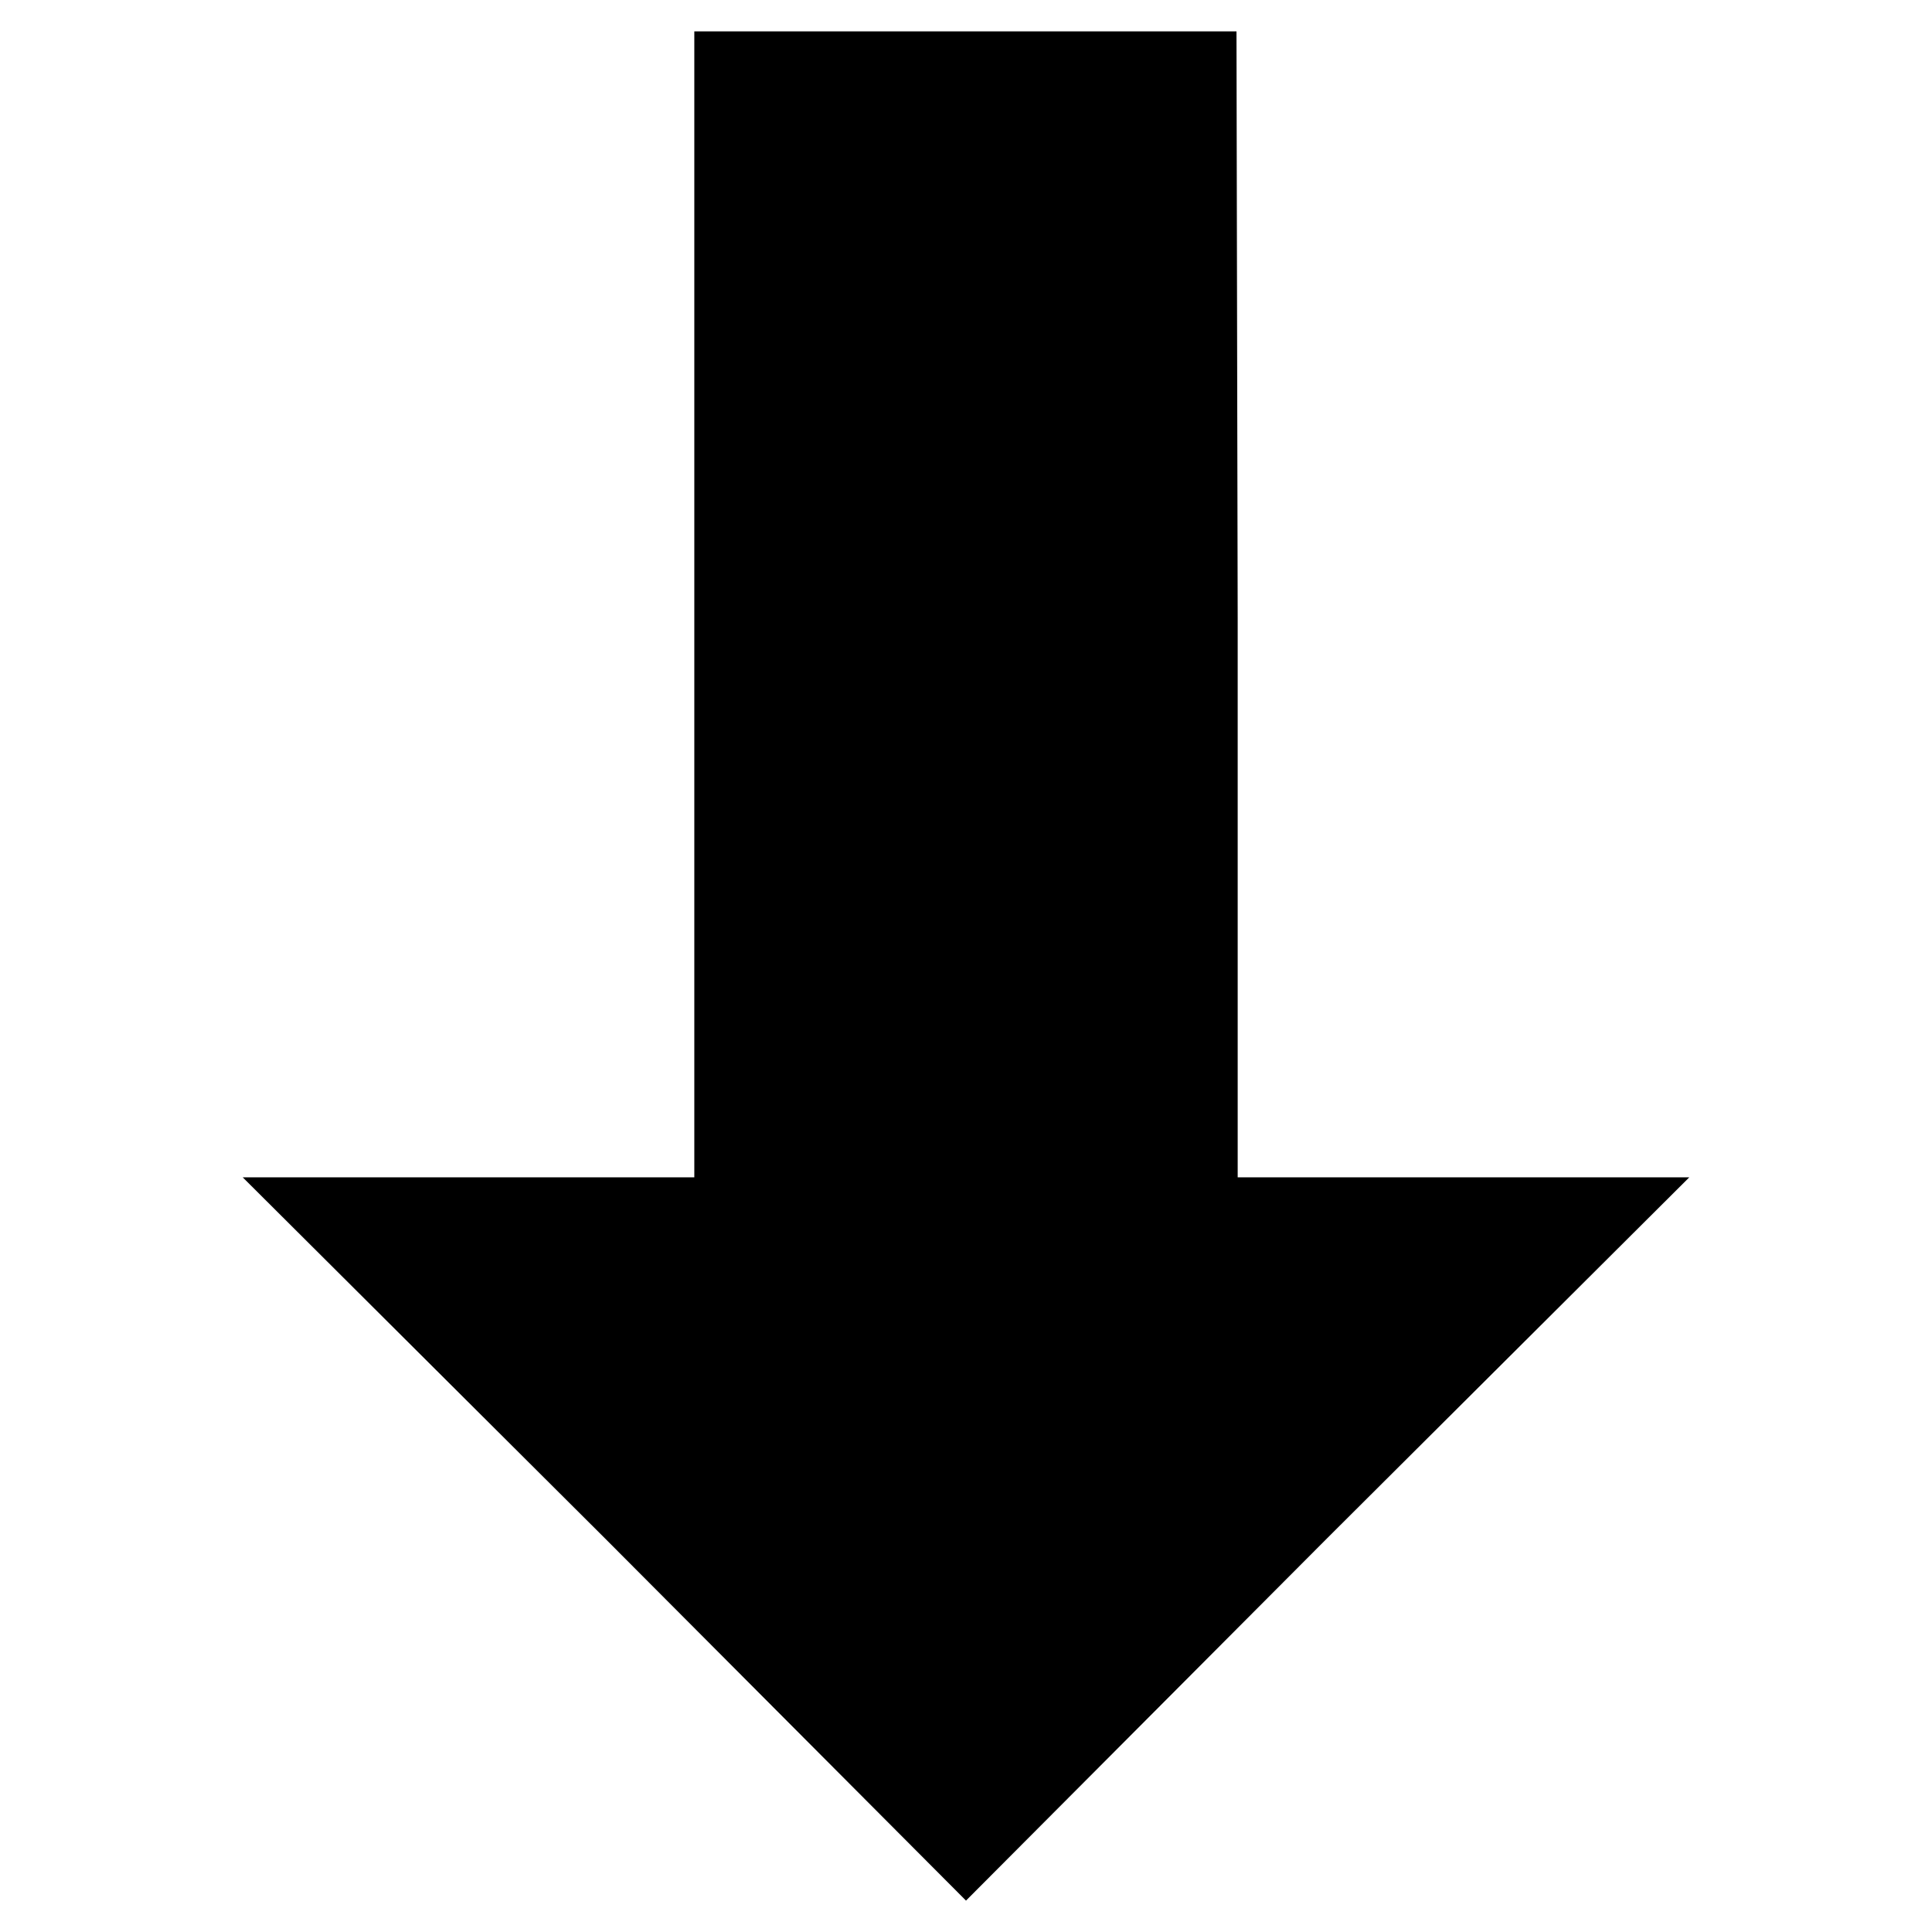
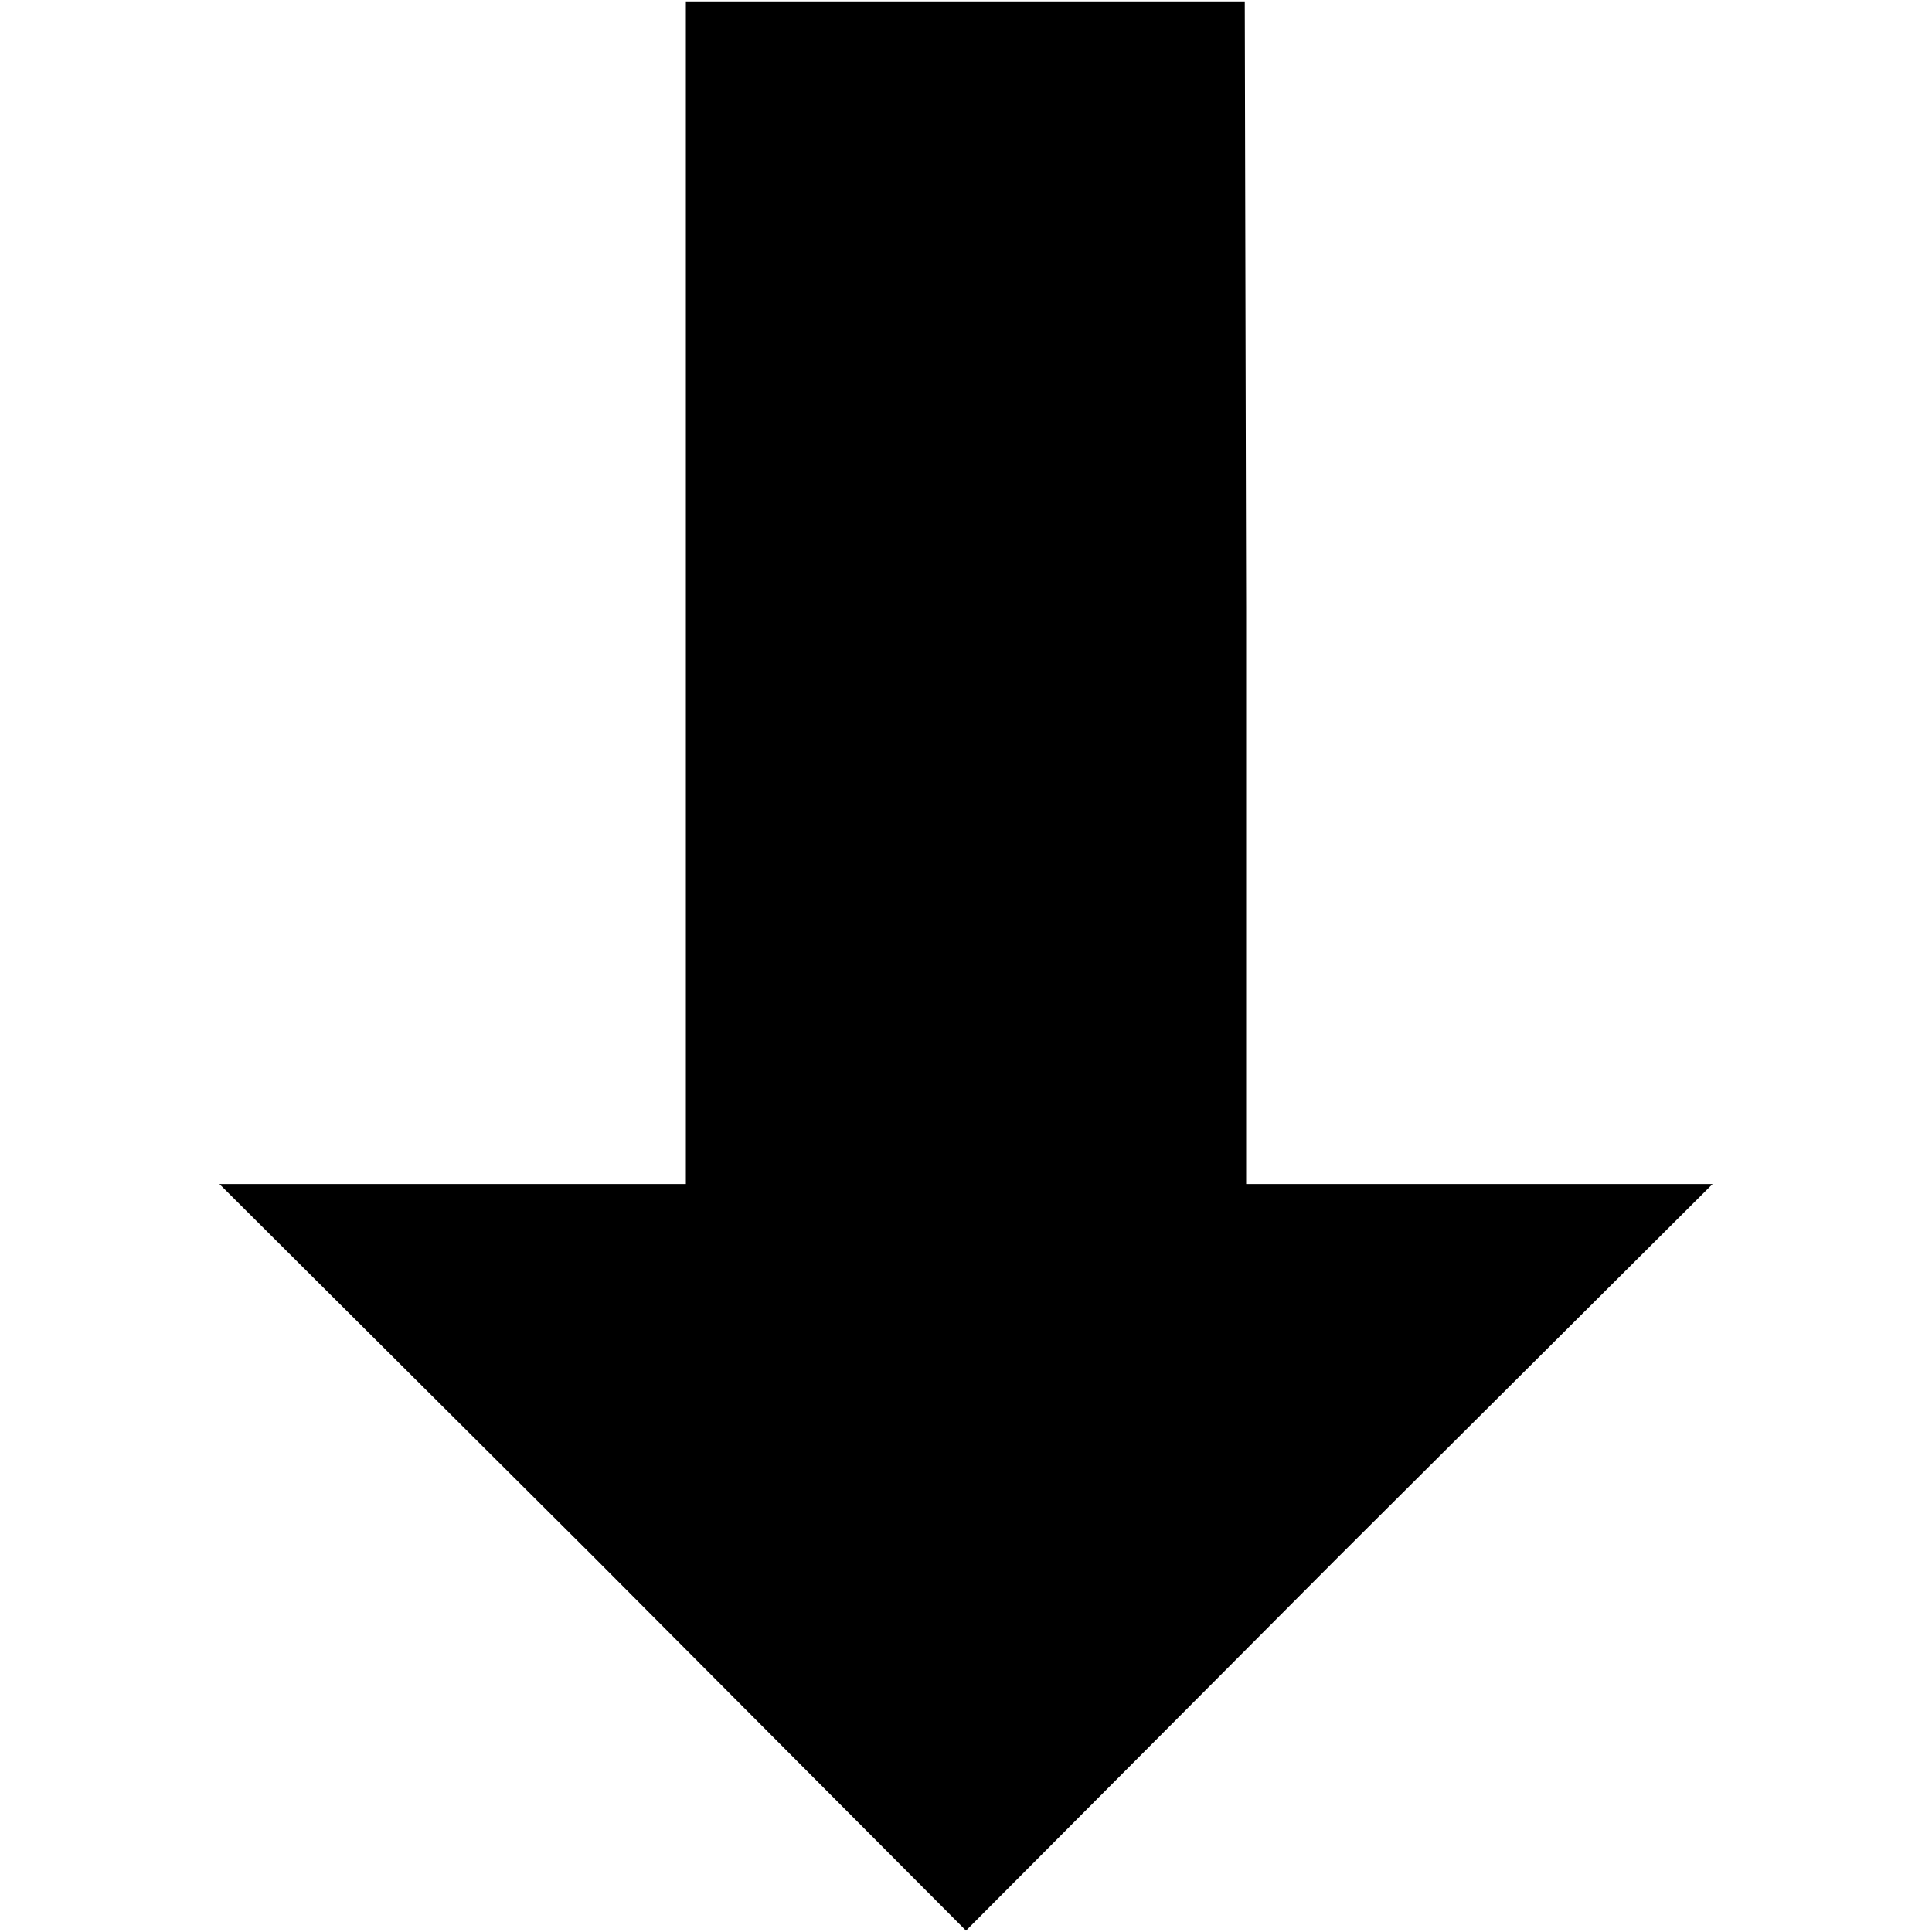
- <svg xmlns="http://www.w3.org/2000/svg" version="1.1" id="Слой_1" x="0px" y="0px" viewBox="0 0 16 16" style="enable-background:new 0 0 16 16;" width="16" height="16" xml:space="preserve">
+ <svg xmlns="http://www.w3.org/2000/svg" version="1.1" id="Слой_1" x="0px" y="0px" viewBox="0 0 14 14" style="enable-background:new 0 0 14 14;" width="14" height="14" xml:space="preserve">
  <g transform="translate(0,200) scale(0.1,-0.1)">
-     <path d="M57.5,1997.4v-48.6v-46.3H39H20.1l30-29.9l29.9-30l29.9,30l30,29.9h-18.7h-18.7v46.3l-0.1,48.6" />
+     <path d="M49.7,1999.9V1956v-41.8H32.9H15.9l27.1-27l27-27.1l27,27.1l27.1,27h-16.9H90.3v41.8l-0.1,43.9" />
  </g>
</svg>
